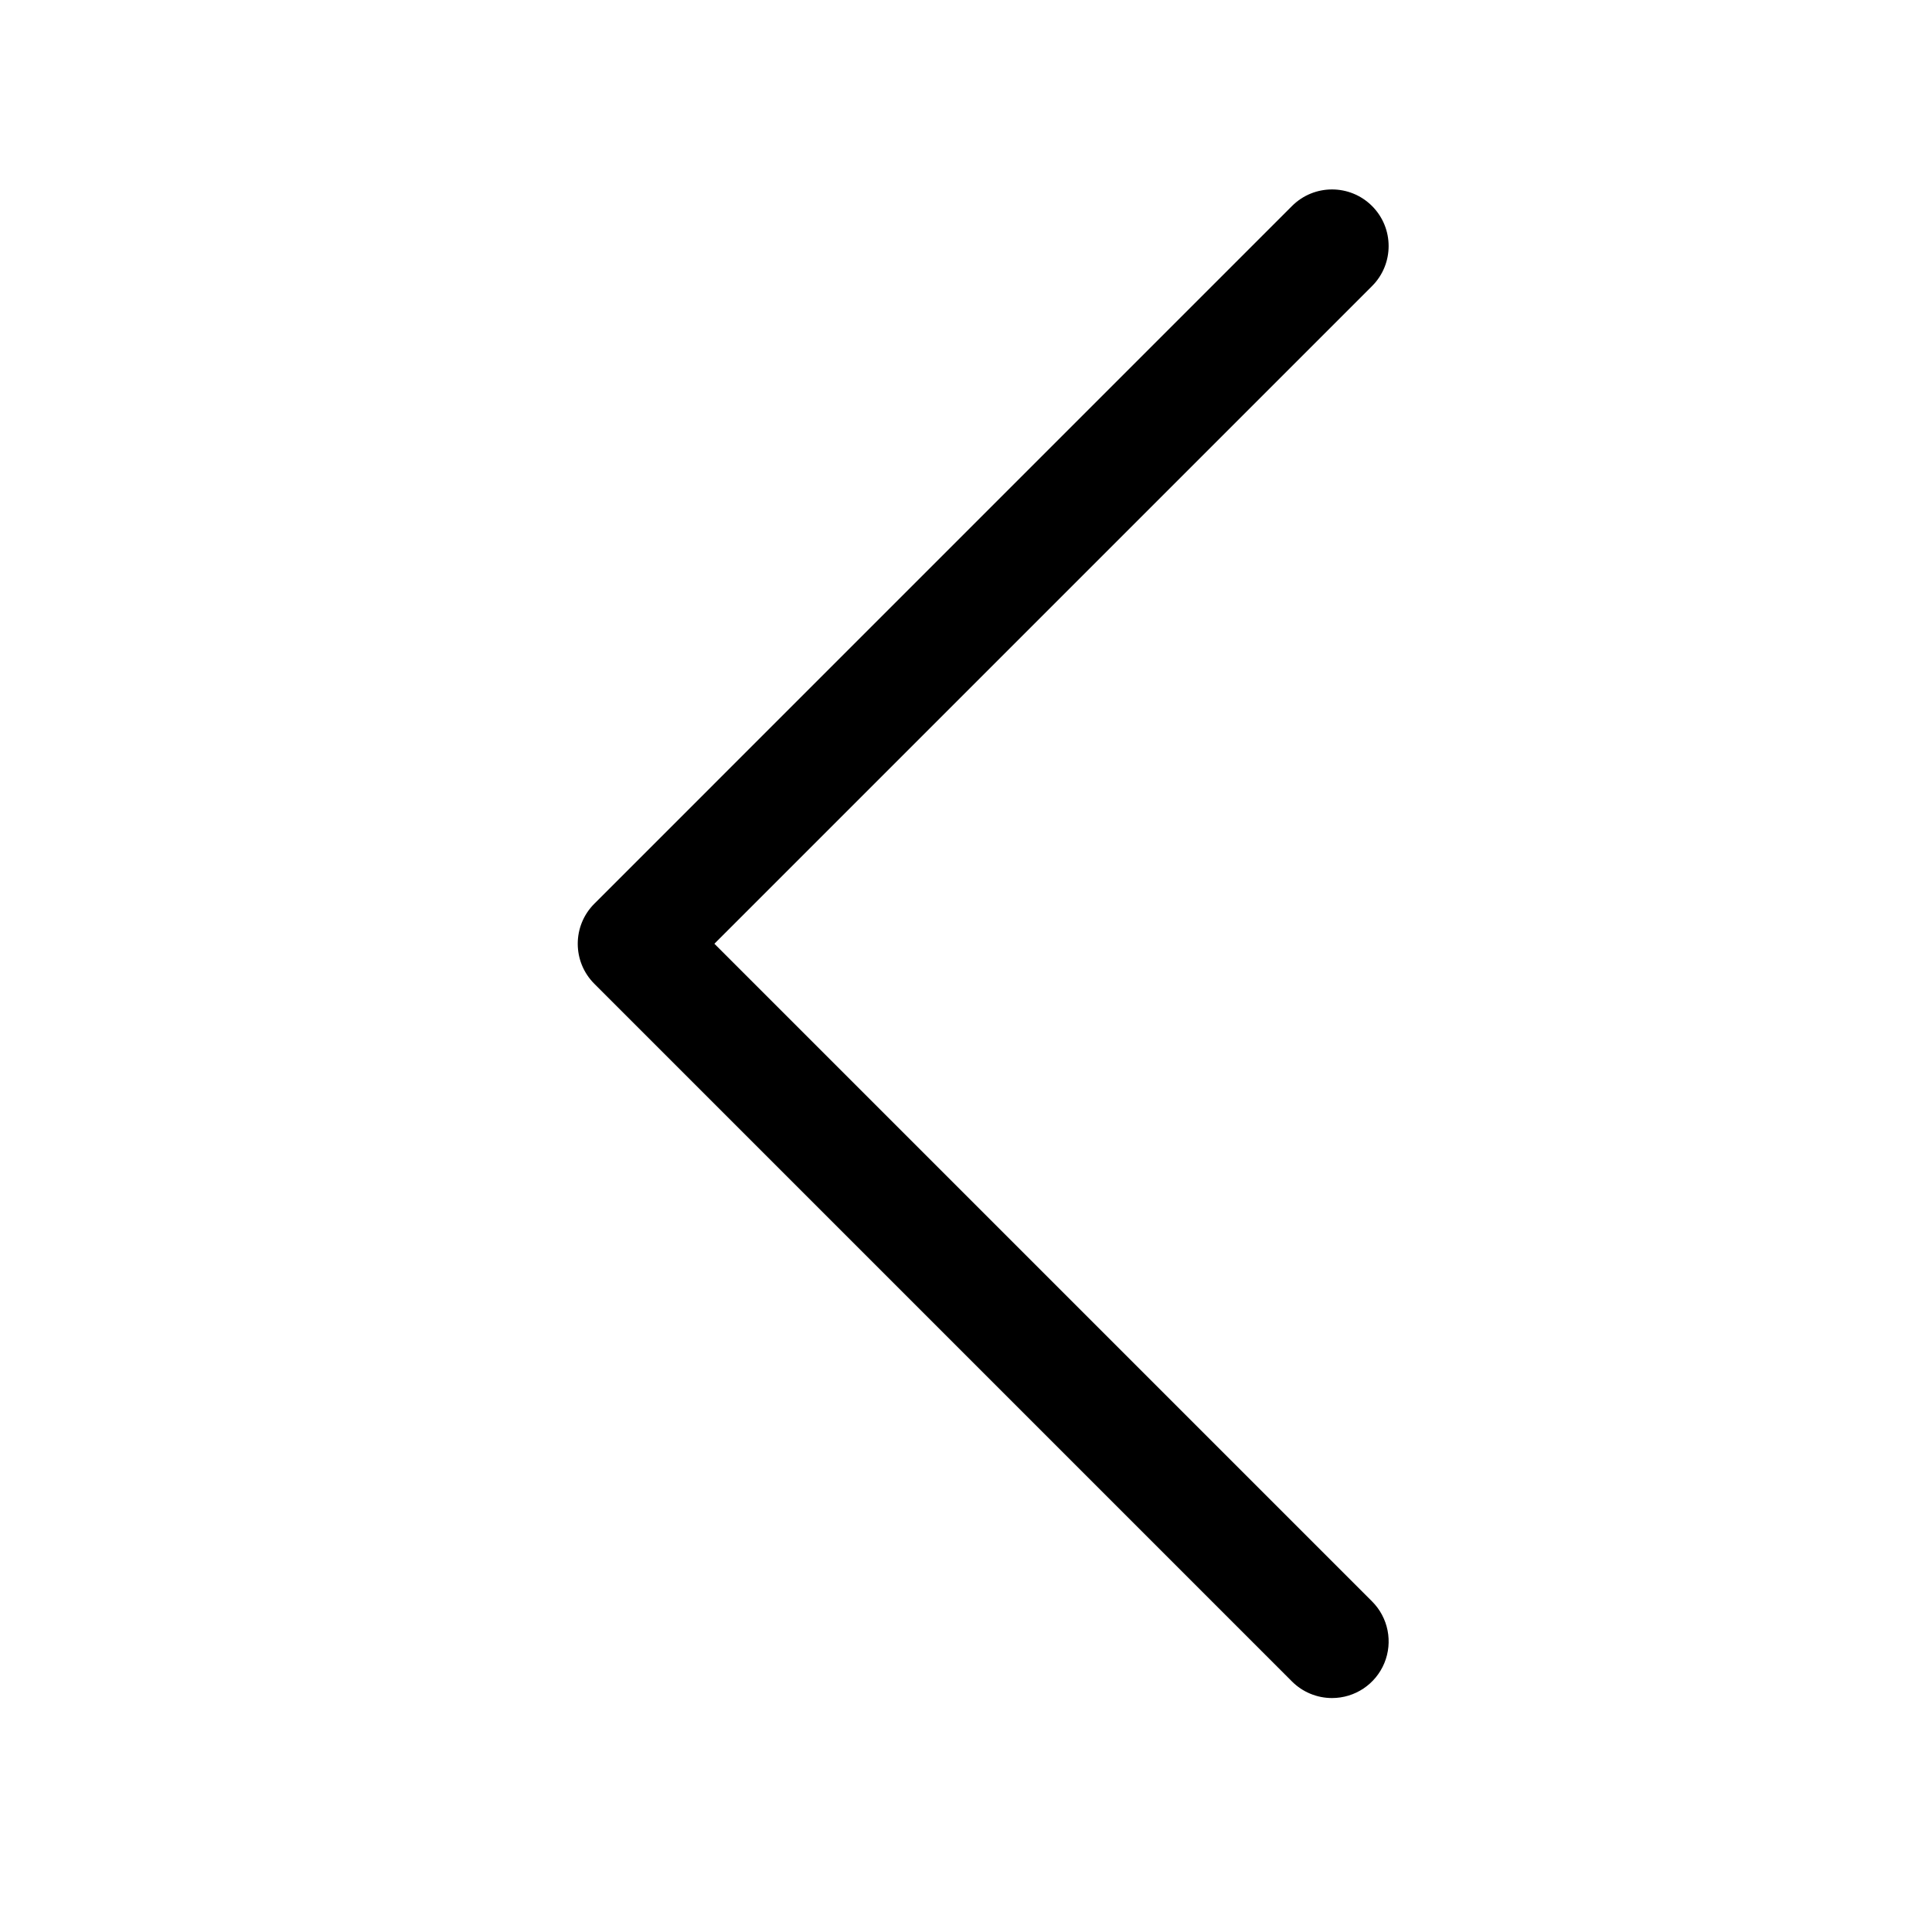
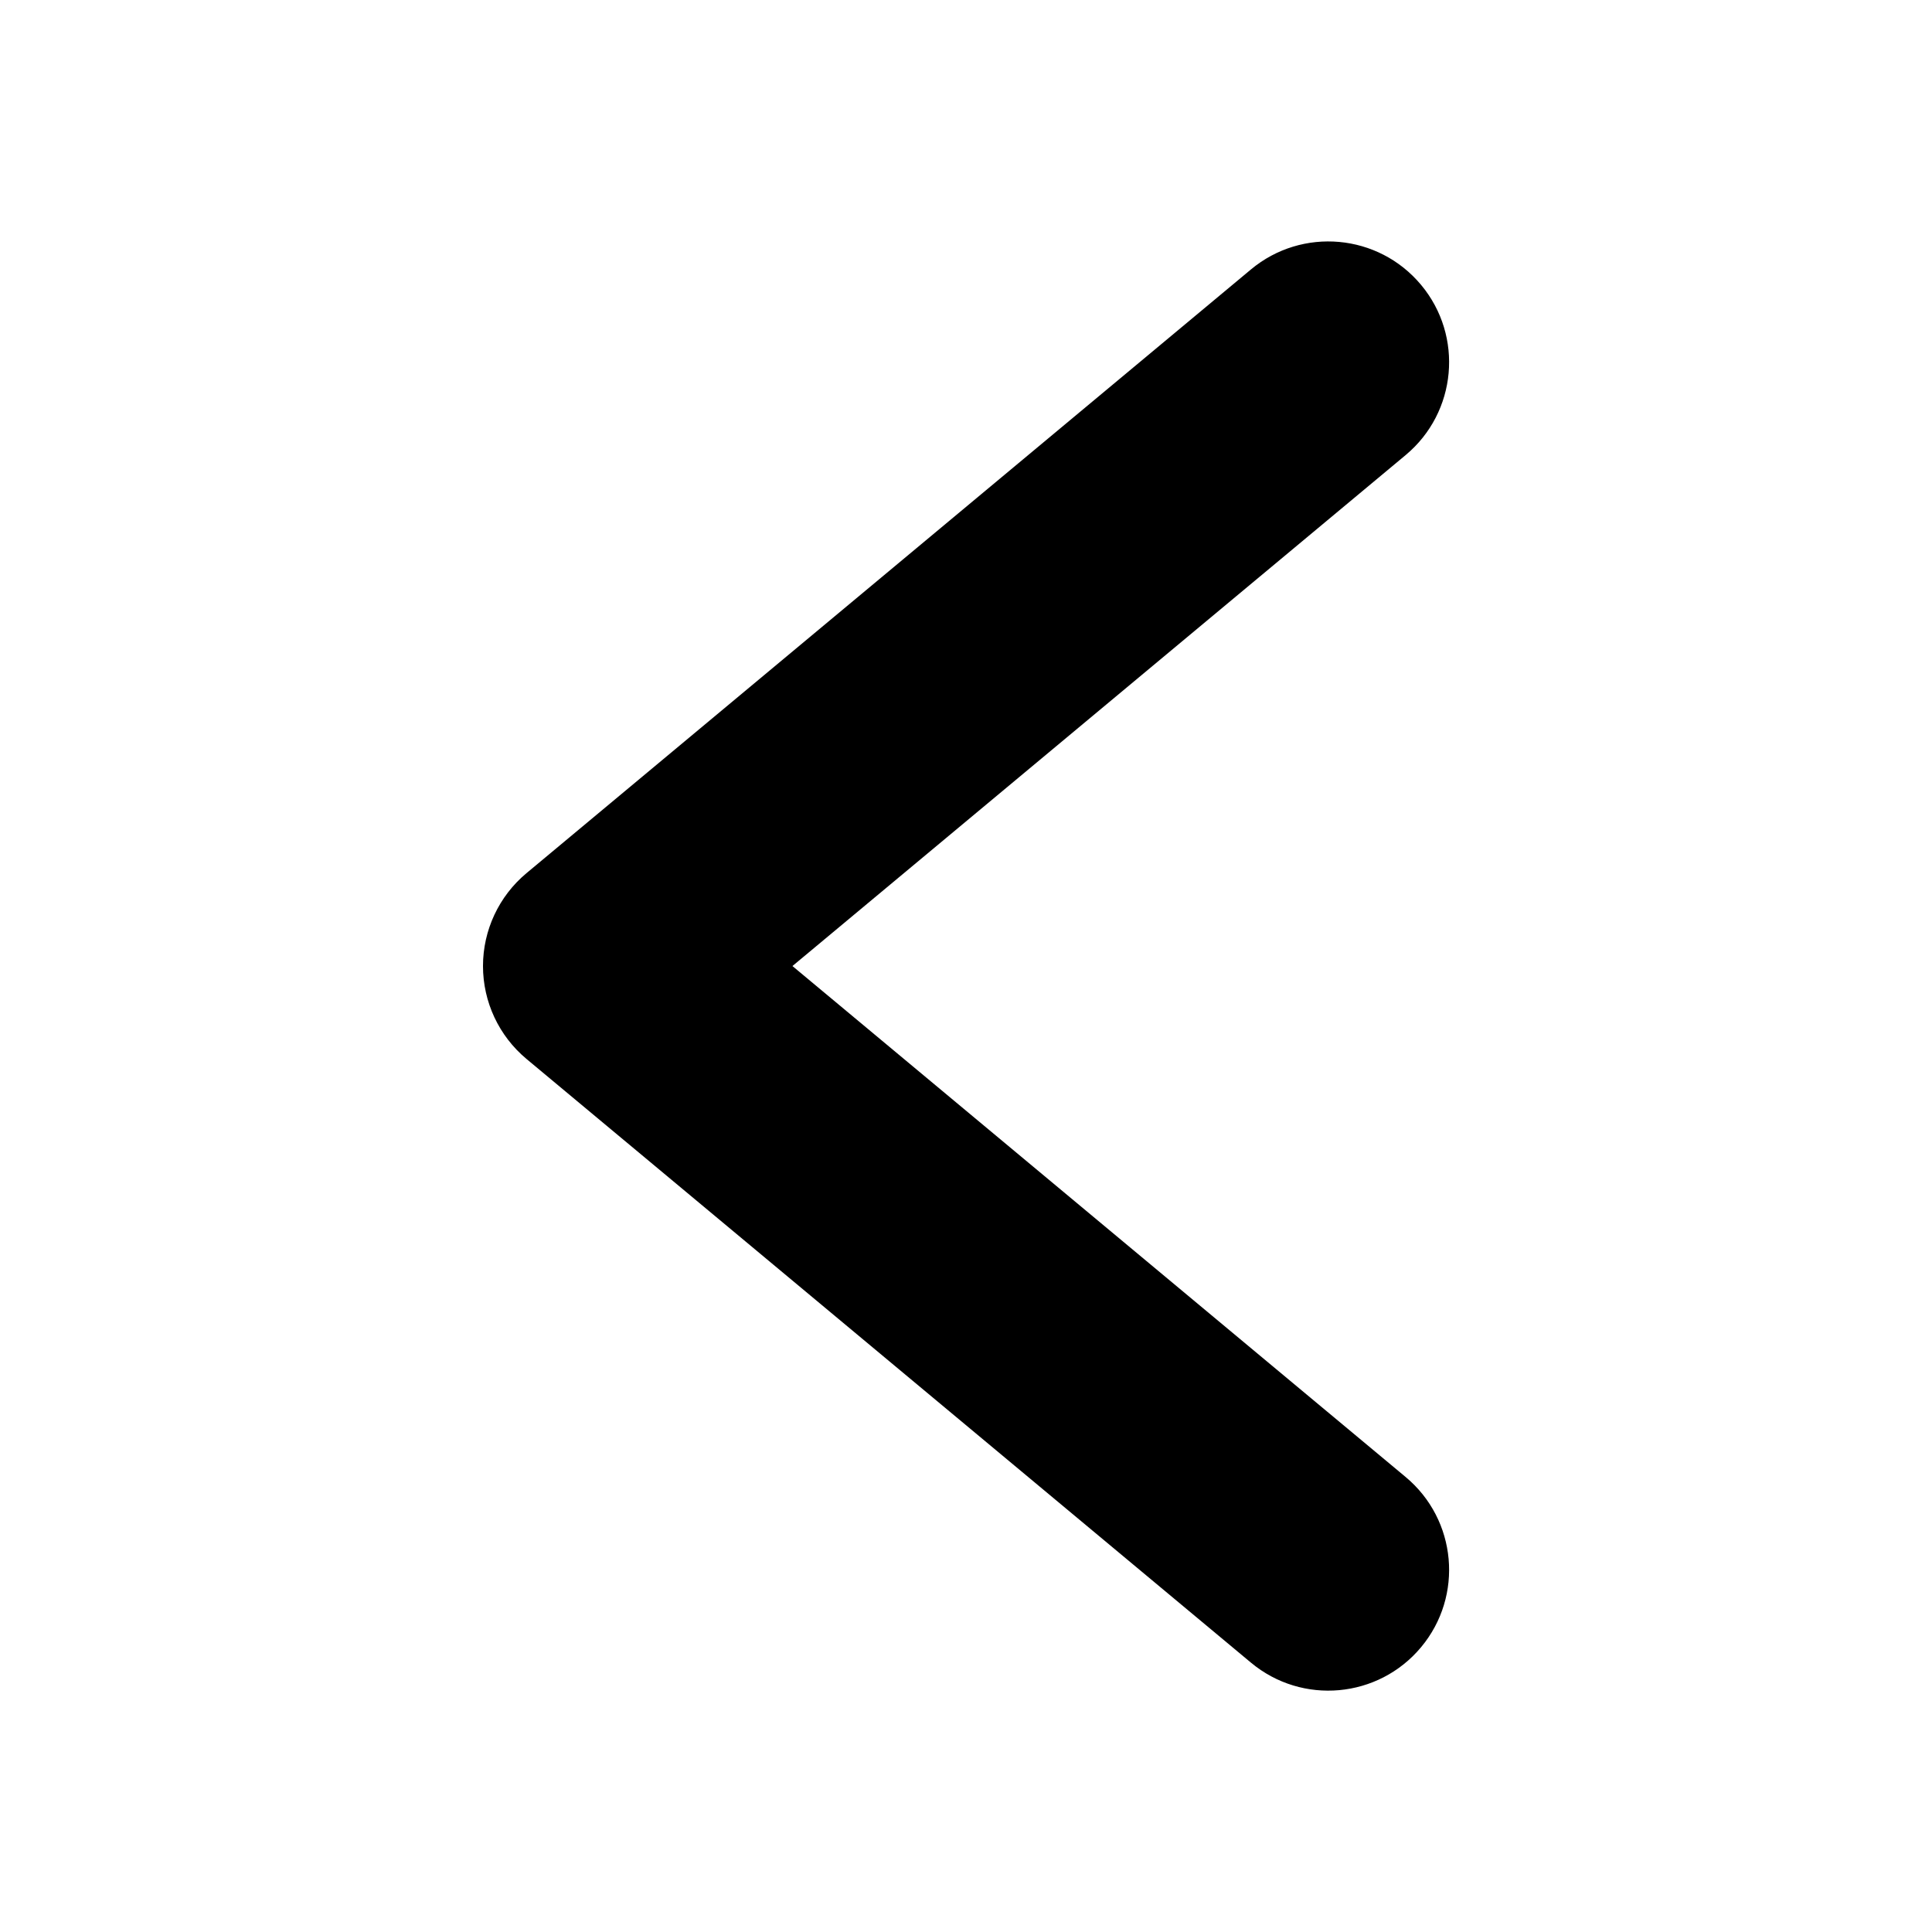
- <svg xmlns="http://www.w3.org/2000/svg" viewBox="0 0 512 512">
-   <g data-name="1" id="_1">
-     <path d="M353,450a15,15,0,0,1-10.61-4.39L157.5,260.71a15,15,0,0,1,0-21.21L342.39,54.6a15,15,0,1,1,21.22,21.21L189.32,250.1,363.61,424.39A15,15,0,0,1,353,450Z" />
-   </g>
+ <svg xmlns="http://www.w3.org/2000/svg" viewBox="0 0 96 96">
+   <path d="M39.376,48.002l30.47-25.39a6.003,6.003,0,0,0-7.688-9.223L26.156,43.391a6.009,6.009,0,0,0,0,9.223L62.158,82.615a6.003,6.003,0,0,0,7.688-9.223Z" />
</svg>
